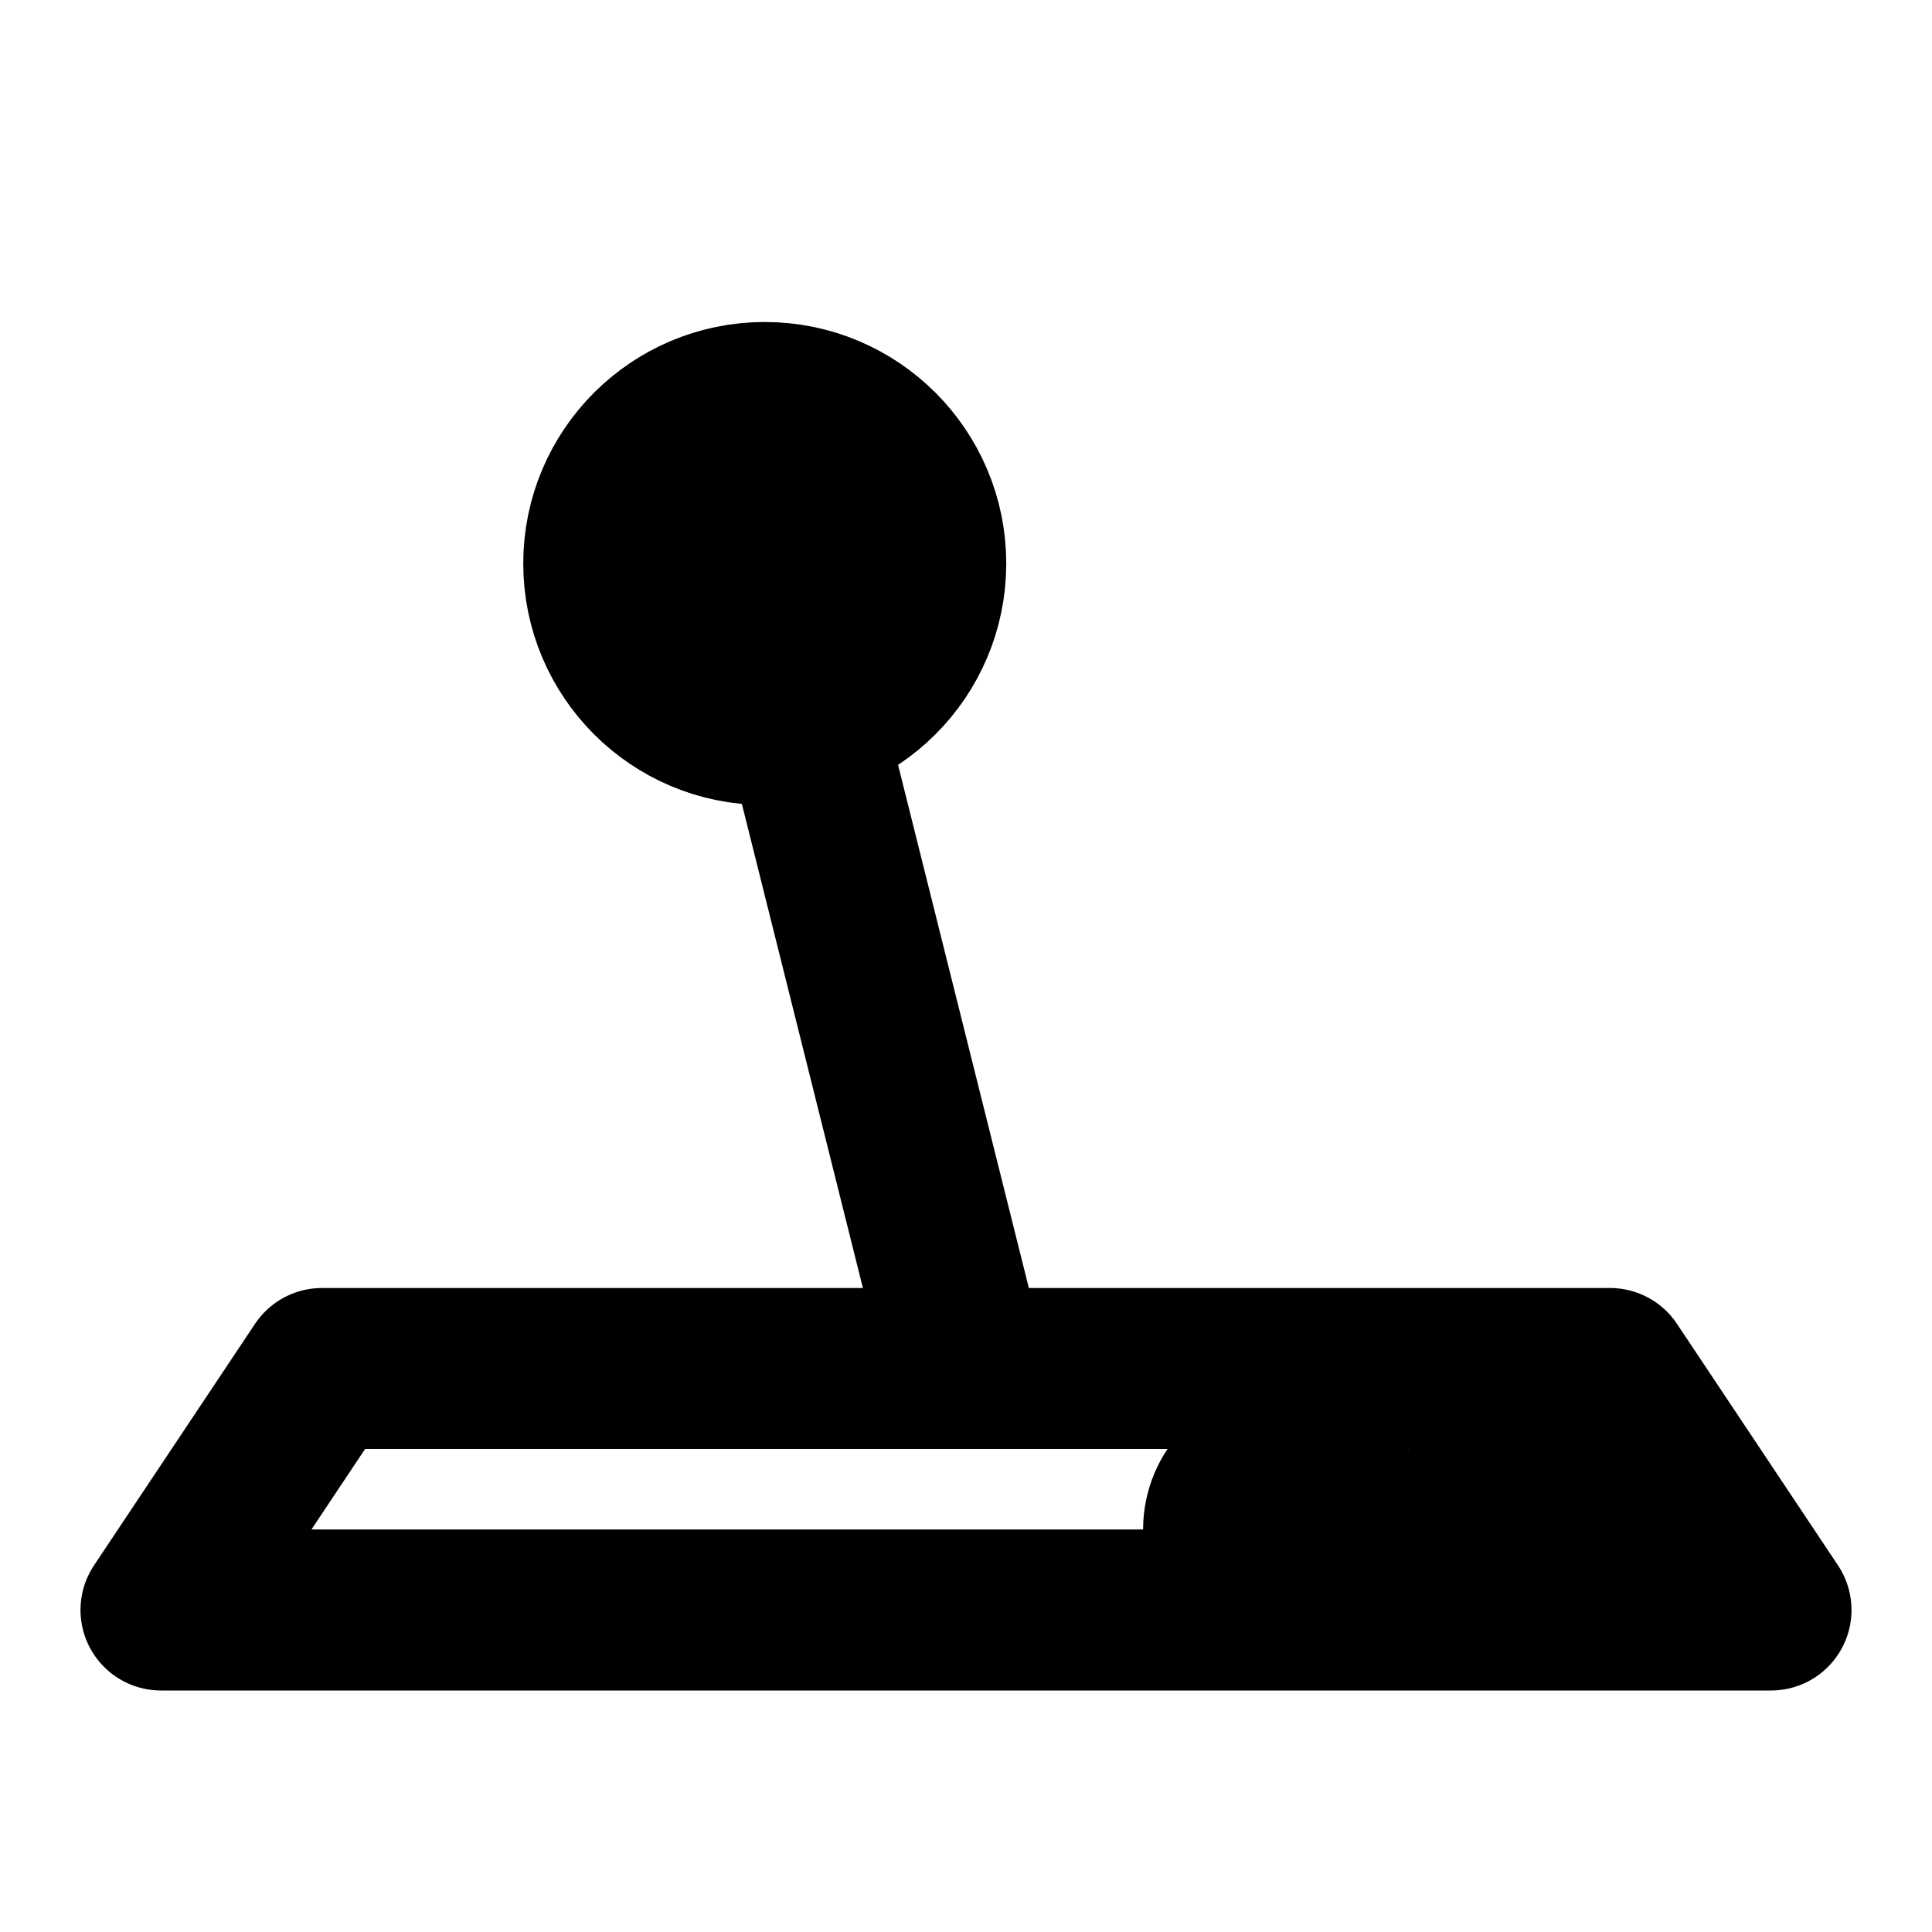
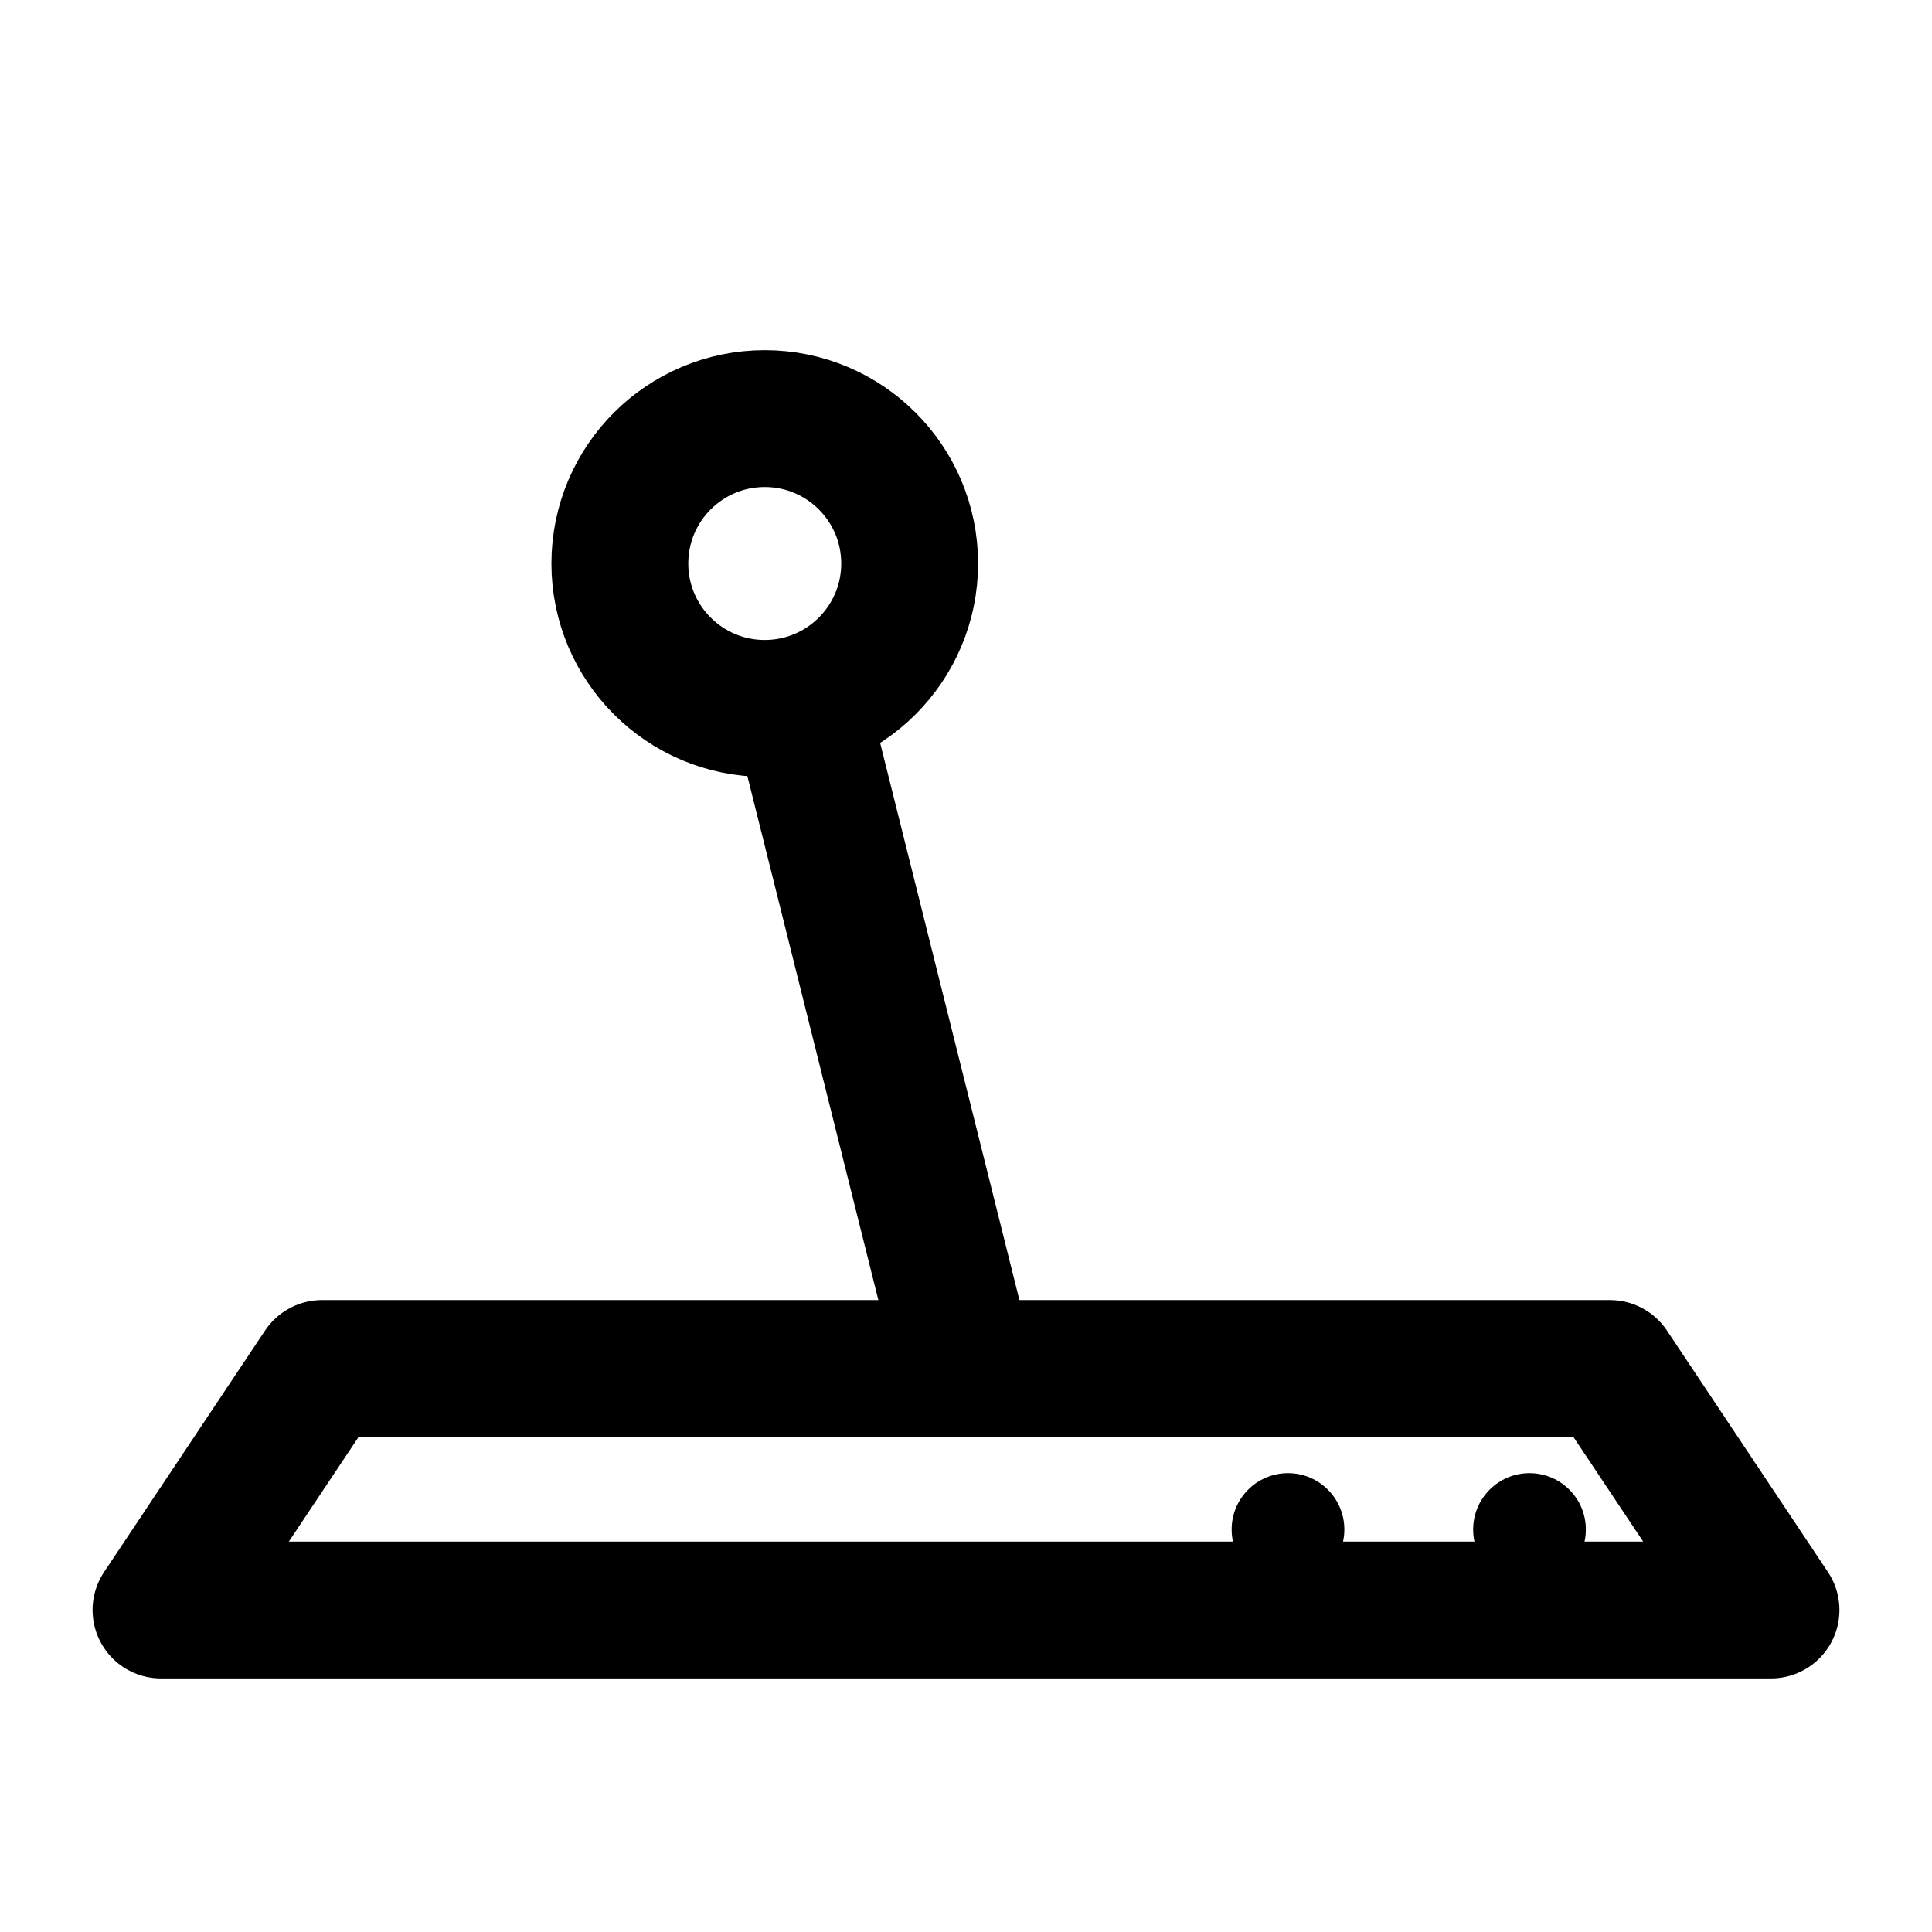
- <svg xmlns="http://www.w3.org/2000/svg" viewBox="0 0 24 24" fill="none" stroke="currentColor" stroke-width="2" stroke-linejoin="round" stroke-linecap="round">
+ <svg xmlns="http://www.w3.org/2000/svg" viewBox="0 0 24 24" fill="none" stroke="currentColor" stroke-width="1.7" stroke-linejoin="round" stroke-linecap="round">
  <path d="M4 17h16l2 3H2zM12 17l-2-8" />
-   <circle cx="9.5" cy="7" r="2" fill="currentColor" />
-   <circle cx="16" cy="19" r=".8" fill="currentColor" />
-   <circle cx="19" cy="19" r=".8" fill="currentColor" />
+   <circle cx="9.5" cy="7" r="1.8" />
+   <circle cx="16" cy="19" r=".7" fill="currentColor" stroke="none" />
+   <circle cx="19" cy="19" r=".7" fill="currentColor" stroke="none" />
</svg>
